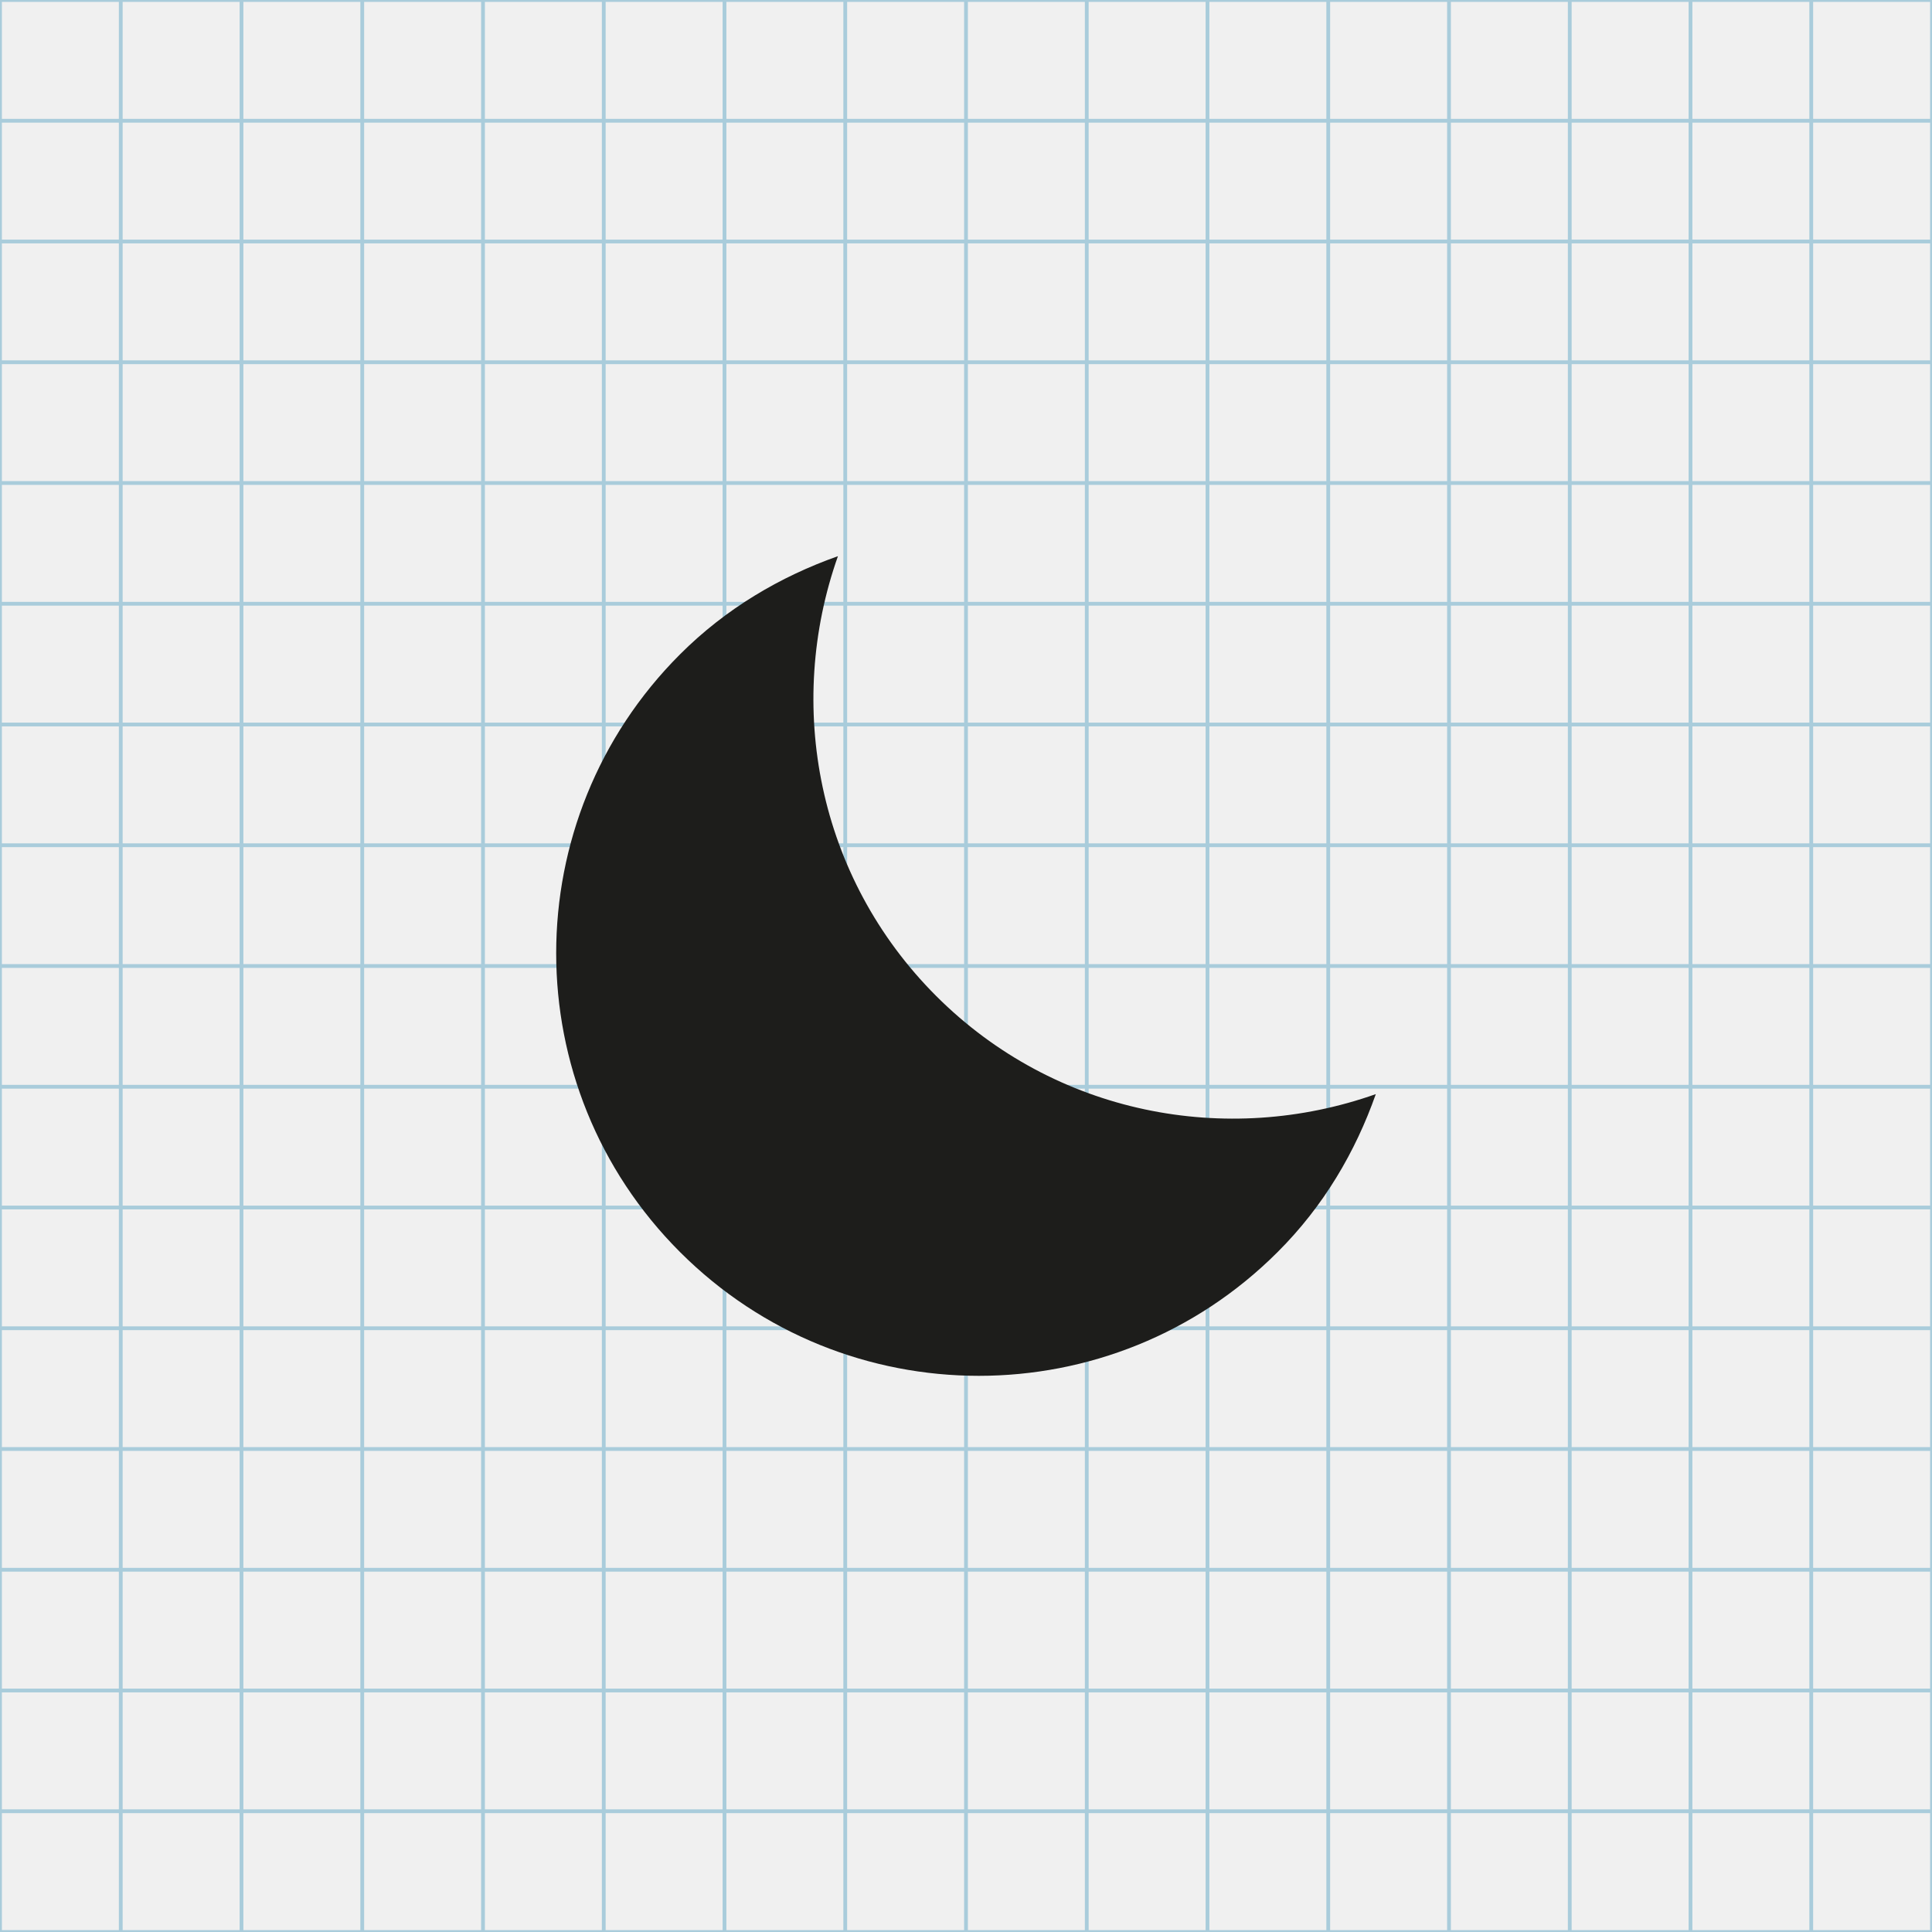
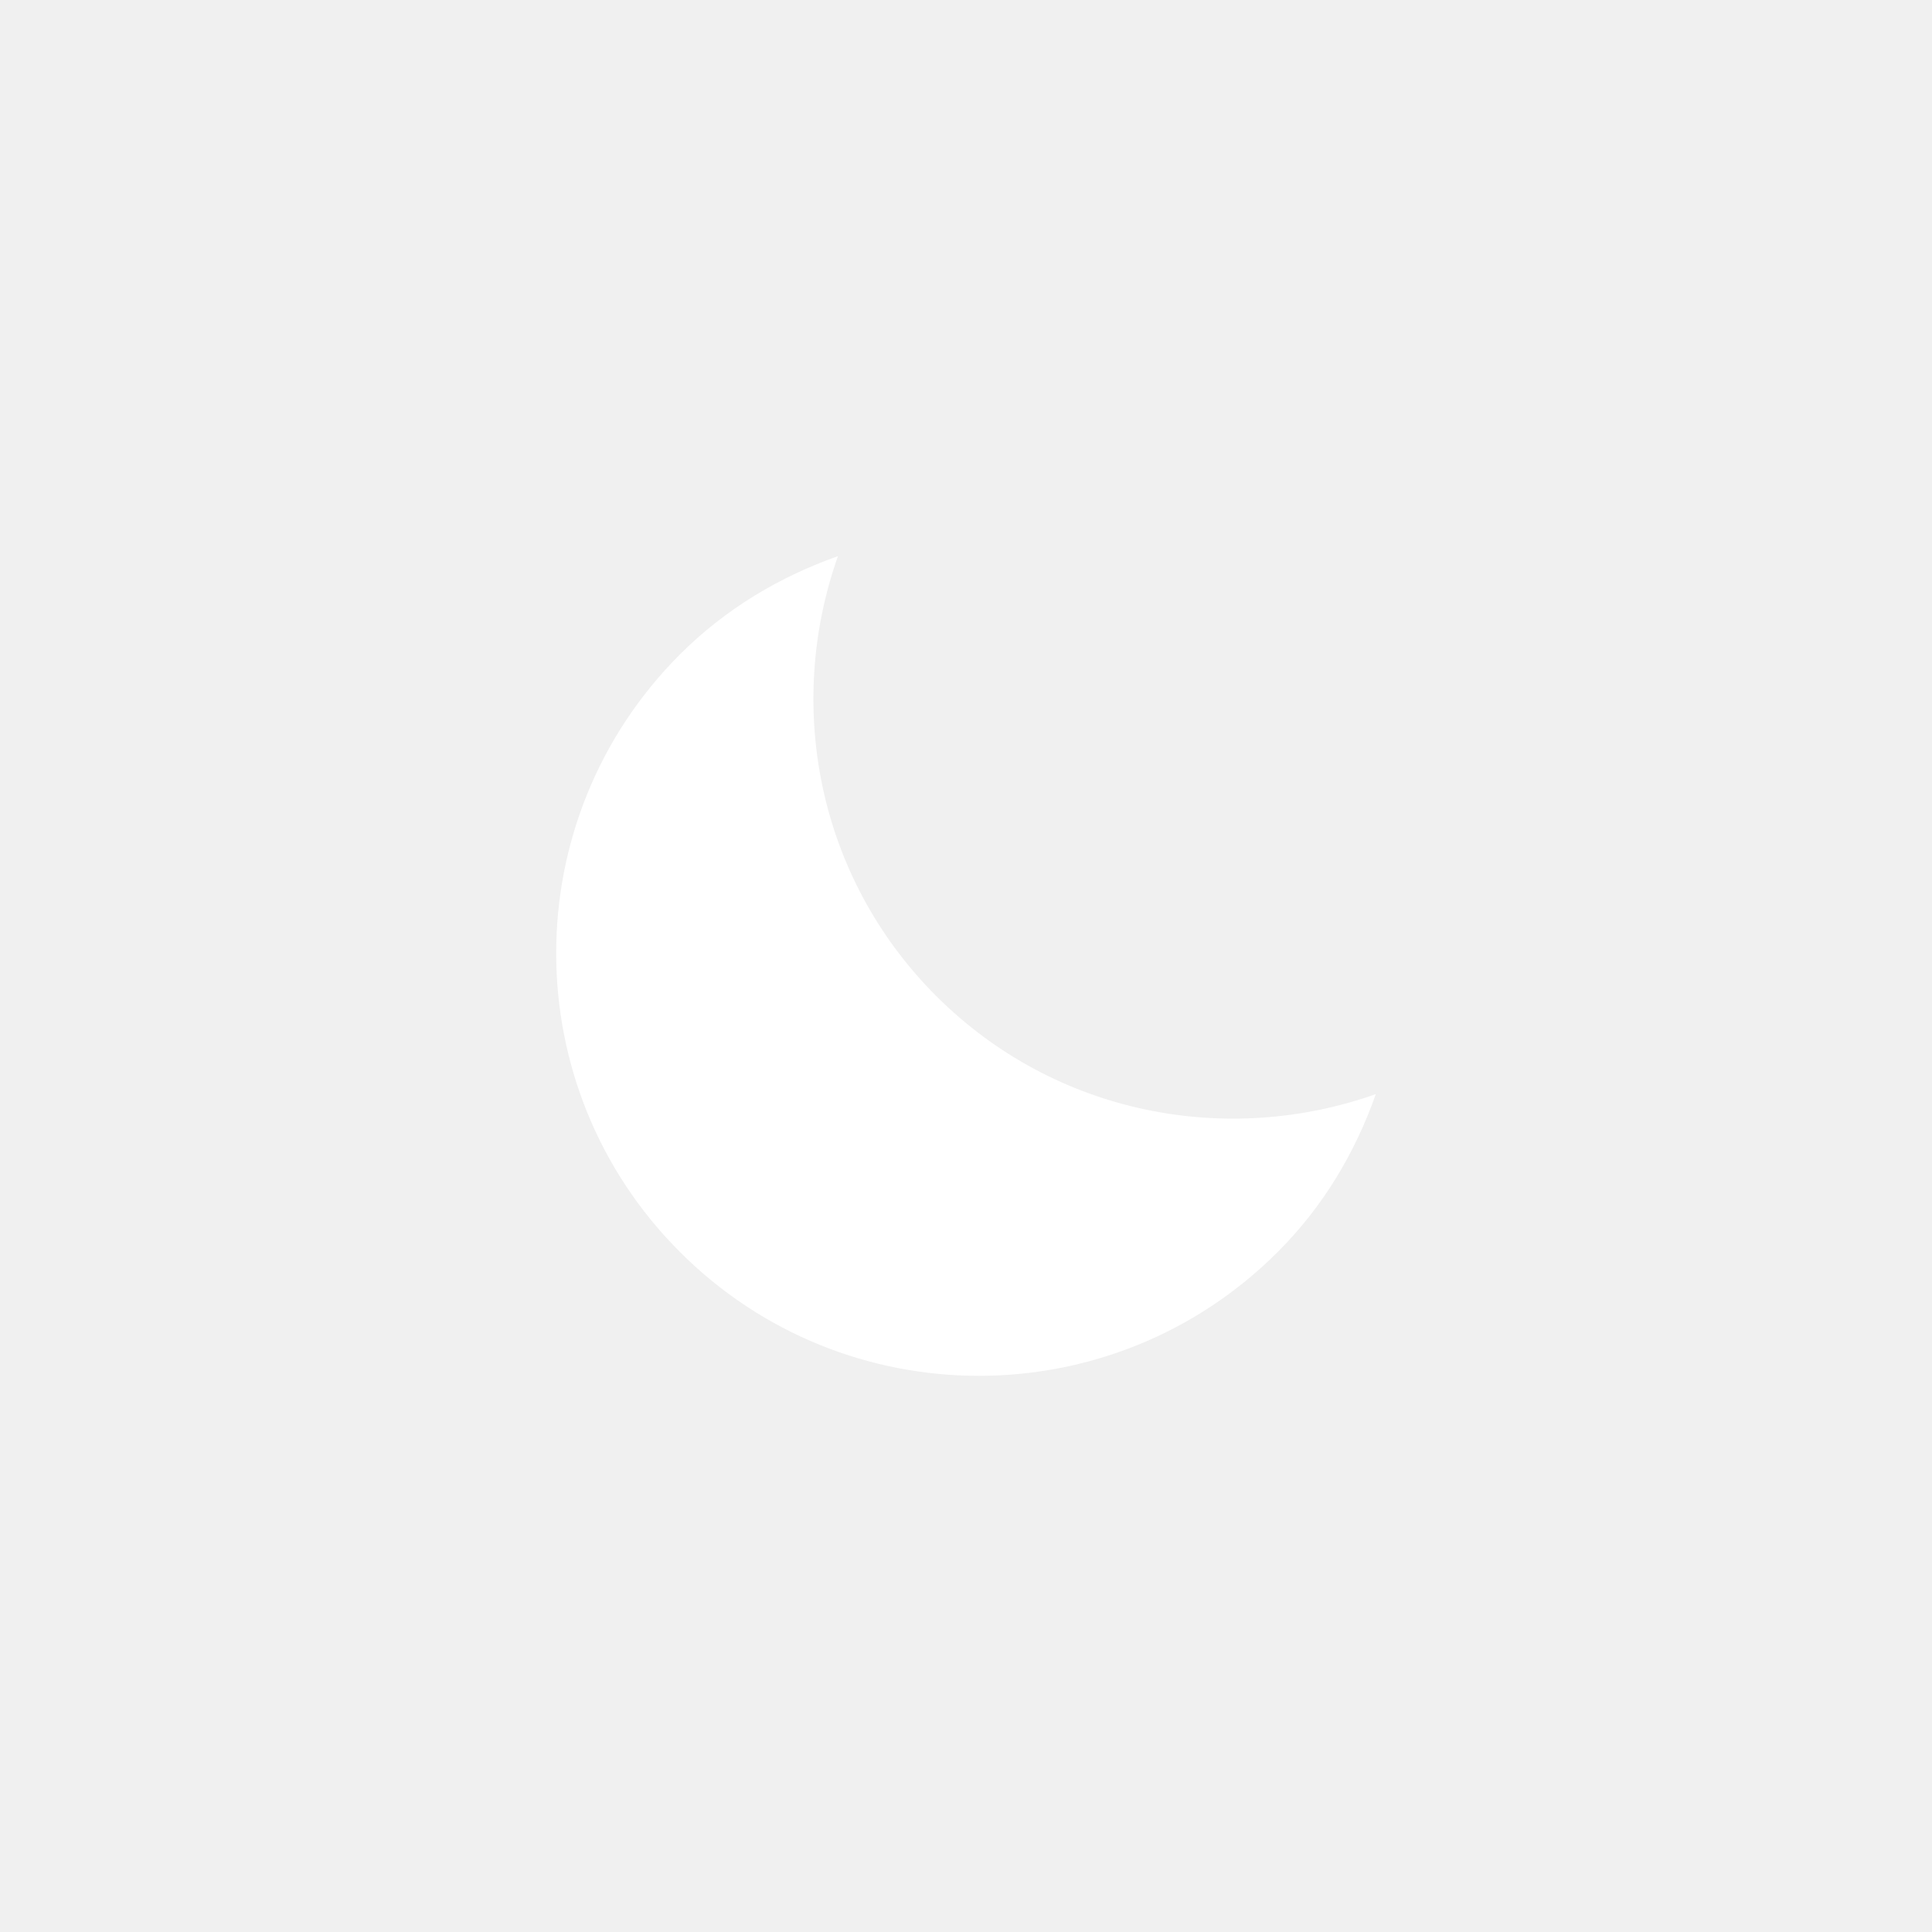
<svg xmlns="http://www.w3.org/2000/svg" version="1.1" id="Layer_1" x="0px" y="0px" width="512px" height="512px" viewBox="0 0 512 512" enable-background="new 0 0 512 512" xml:space="preserve">
-   <g id="Grid_1_">
-     <g id="Layer_1_1_">
-       <g id="Grid">
-         <g>
-           <rect fill="none" stroke="#A9CCDB" stroke-miterlimit="10" width="512" height="512" />
-           <line fill="none" stroke="#A9CCDB" stroke-miterlimit="10" x1="0" y1="480" x2="512" y2="480" />
-           <line fill="none" stroke="#A9CCDB" stroke-miterlimit="10" x1="0" y1="448" x2="512" y2="448" />
-           <line fill="none" stroke="#A9CCDB" stroke-miterlimit="10" x1="0" y1="416" x2="512" y2="416" />
-           <line fill="none" stroke="#A9CCDB" stroke-miterlimit="10" x1="0" y1="384" x2="512" y2="384" />
-           <line fill="none" stroke="#A9CCDB" stroke-miterlimit="10" x1="0" y1="352" x2="512" y2="352" />
-           <line fill="none" stroke="#A9CCDB" stroke-miterlimit="10" x1="0" y1="320" x2="512" y2="320" />
-           <line fill="none" stroke="#A9CCDB" stroke-miterlimit="10" x1="0" y1="288" x2="512" y2="288" />
-           <line fill="none" stroke="#A9CCDB" stroke-miterlimit="10" x1="0" y1="256" x2="512" y2="256" />
-           <line fill="none" stroke="#A9CCDB" stroke-miterlimit="10" x1="0" y1="224" x2="512" y2="224" />
-           <line fill="none" stroke="#A9CCDB" stroke-miterlimit="10" x1="0" y1="192" x2="512" y2="192" />
-           <line fill="none" stroke="#A9CCDB" stroke-miterlimit="10" x1="0" y1="160" x2="512" y2="160" />
-           <line fill="none" stroke="#A9CCDB" stroke-miterlimit="10" x1="0" y1="128" x2="512" y2="128" />
-           <line fill="none" stroke="#A9CCDB" stroke-miterlimit="10" x1="0" y1="96" x2="512" y2="96" />
-           <line fill="none" stroke="#A9CCDB" stroke-miterlimit="10" x1="0" y1="64" x2="512" y2="64" />
-           <line fill="none" stroke="#A9CCDB" stroke-miterlimit="10" x1="0" y1="32" x2="512" y2="32" />
-           <line fill="none" stroke="#A9CCDB" stroke-miterlimit="10" x1="480" y1="0" x2="480" y2="512" />
-           <line fill="none" stroke="#A9CCDB" stroke-miterlimit="10" x1="448" y1="0" x2="448" y2="512" />
-           <line fill="none" stroke="#A9CCDB" stroke-miterlimit="10" x1="416" y1="0" x2="416" y2="512" />
-           <line fill="none" stroke="#A9CCDB" stroke-miterlimit="10" x1="384" y1="0" x2="384" y2="512" />
-           <line fill="none" stroke="#A9CCDB" stroke-miterlimit="10" x1="352" y1="0" x2="352" y2="512" />
-           <line fill="none" stroke="#A9CCDB" stroke-miterlimit="10" x1="320" y1="0" x2="320" y2="512" />
-           <line fill="none" stroke="#A9CCDB" stroke-miterlimit="10" x1="288" y1="0" x2="288" y2="512" />
-           <line fill="none" stroke="#A9CCDB" stroke-miterlimit="10" x1="256" y1="0" x2="256" y2="512" />
-           <line fill="none" stroke="#A9CCDB" stroke-miterlimit="10" x1="224" y1="0" x2="224" y2="512" />
-           <line fill="none" stroke="#A9CCDB" stroke-miterlimit="10" x1="192" y1="0" x2="192" y2="512" />
-           <line fill="none" stroke="#A9CCDB" stroke-miterlimit="10" x1="160" y1="0" x2="160" y2="512" />
-           <line fill="none" stroke="#A9CCDB" stroke-miterlimit="10" x1="128" y1="0" x2="128" y2="512" />
-           <line fill="none" stroke="#A9CCDB" stroke-miterlimit="10" x1="96" y1="0" x2="96" y2="512" />
-           <line fill="none" stroke="#A9CCDB" stroke-miterlimit="10" x1="64" y1="0" x2="64" y2="512" />
-           <line fill="none" stroke="#A9CCDB" stroke-miterlimit="10" x1="32" y1="0" x2="32" y2="512" />
-         </g>
-       </g>
-     </g>
-   </g>
-   <path fill-rule="evenodd" clip-rule="evenodd" fill="#1D1D1B" d="M248.082,263.932c-31.52-31.542-39.979-77.105-26.02-116.542  c-15.25,5.395-29.668,13.833-41.854,26.02c-43.751,43.75-43.751,114.667,0,158.395c43.729,43.73,114.625,43.752,158.374,0  c12.229-12.186,20.646-26.604,26.021-41.854C325.188,303.91,279.604,295.451,248.082,263.932z" />
+   <path fill-rule="evenodd" clip-rule="evenodd" fill="white" d="M248.082,263.932c-31.52-31.542-39.979-77.105-26.02-116.542c-15.25,5.395-29.668,13.833-41.854,26.02c-43.751,43.75-43.751,114.667,0,158.395c43.729,43.73,114.625,43.752,158.374,0c12.229-12.186,20.646-26.604,26.021-41.854C325.188,303.91,279.604,295.451,248.082,263.932z" />
</svg>
